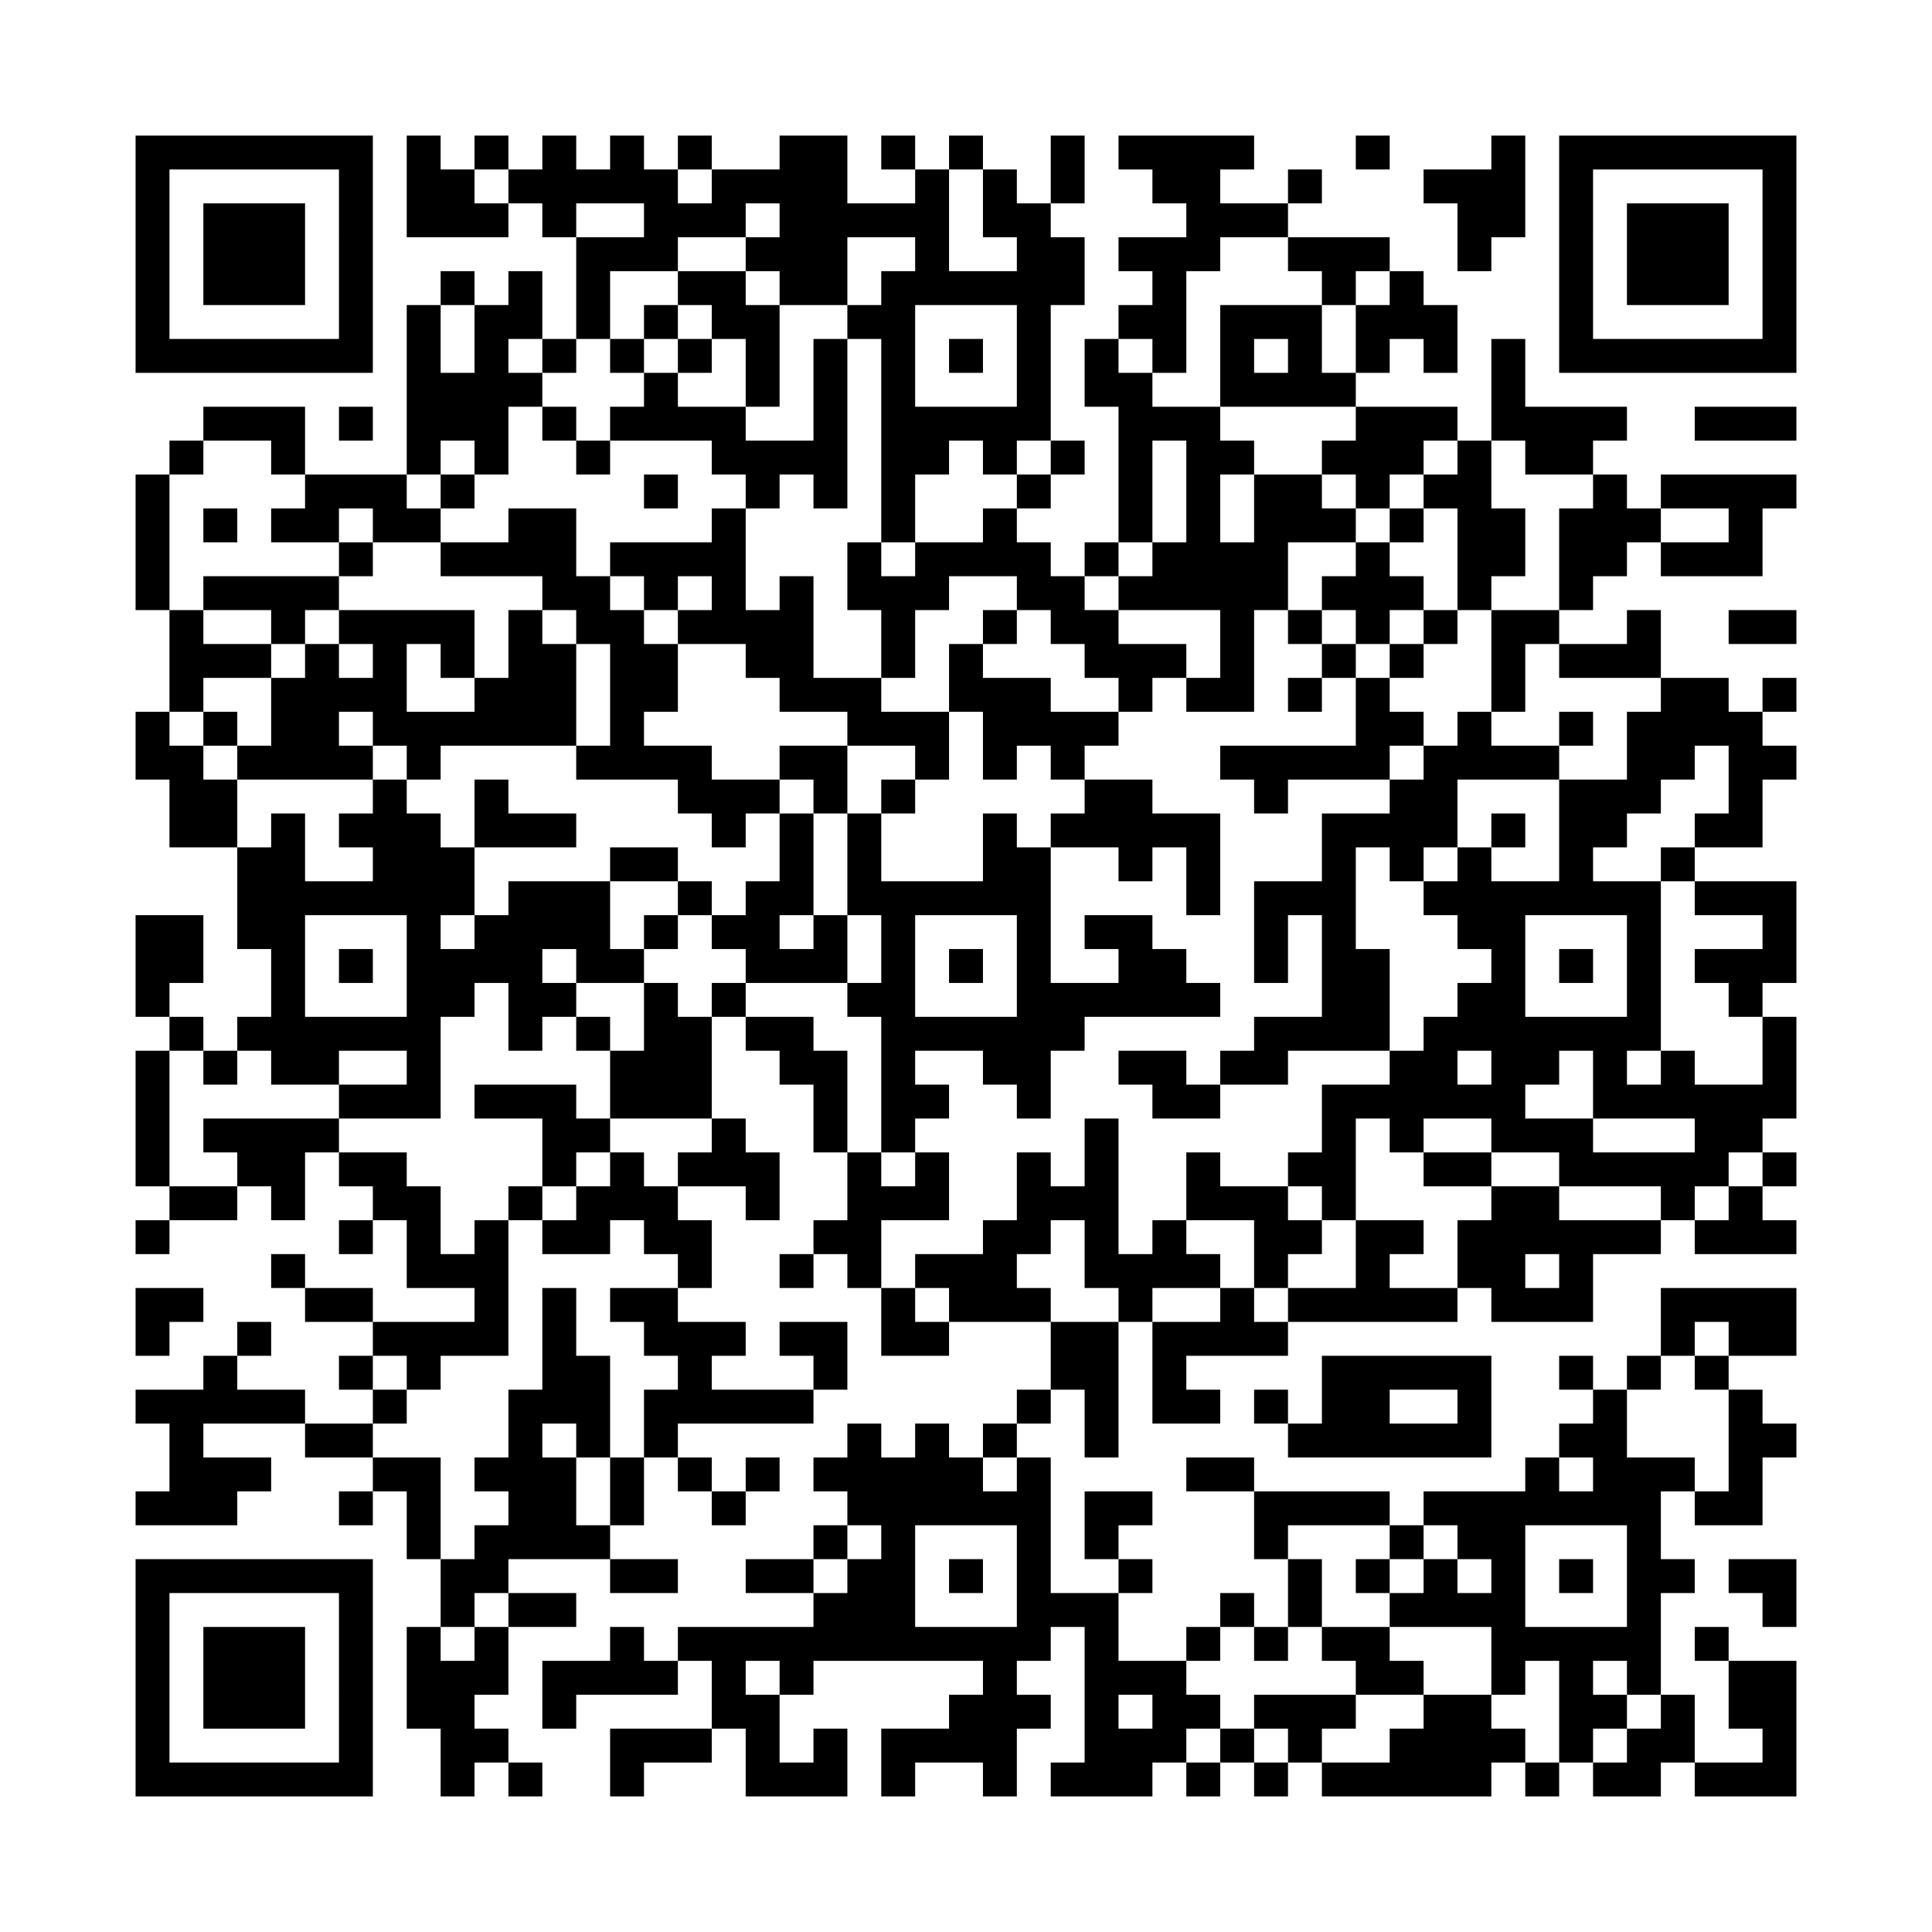
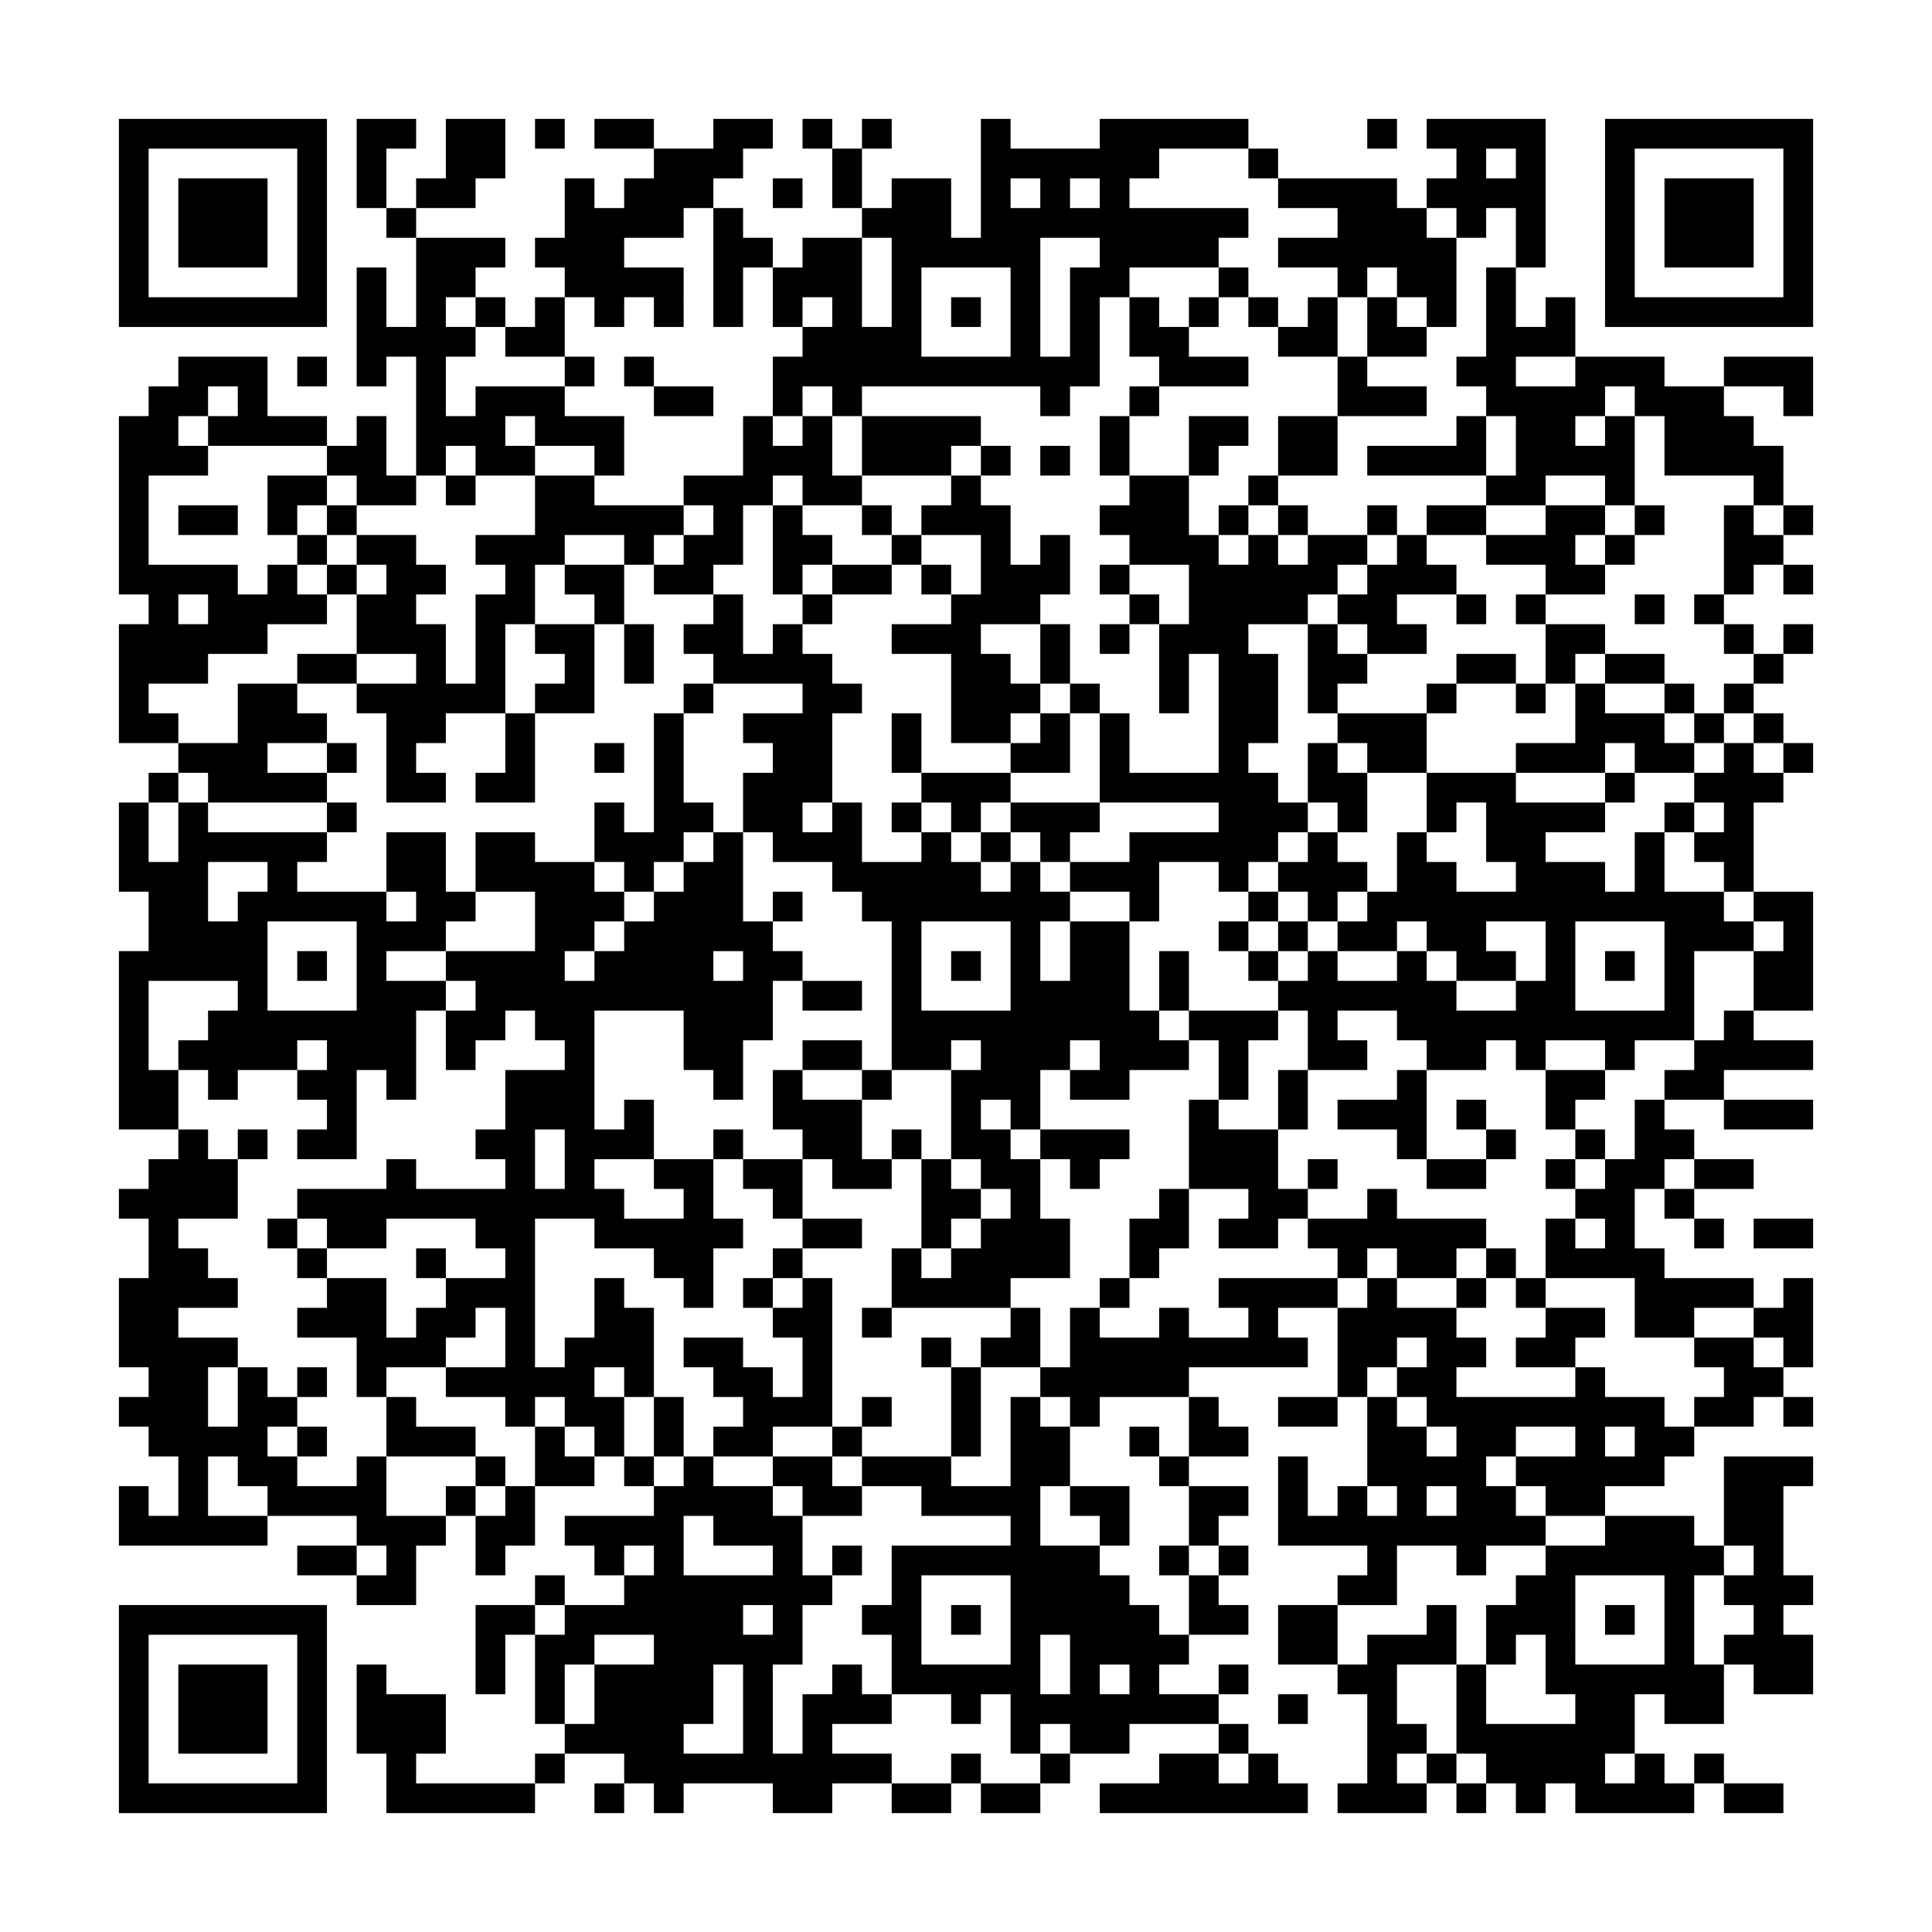
- <svg xmlns="http://www.w3.org/2000/svg" height="228" width="228" class="pyqrcode">
-   <path transform="scale(4)" stroke="#000" class="pyqrline" d="M4 4.5h7m1 0h1m1 0h1m1 0h1m1 0h1m1 0h1m2 0h2m1 0h1m1 0h1m2 0h1m1 0h4m3 0h1m3 0h1m1 0h7m-49 1h1m5 0h1m1 0h2m1 0h5m1 0h4m2 0h1m1 0h1m1 0h1m2 0h2m2 0h1m3 0h3m1 0h1m5 0h1m-49 1h1m1 0h3m1 0h1m1 0h3m1 0h1m2 0h3m1 0h5m1 0h2m4 0h3m5 0h2m1 0h1m1 0h3m1 0h1m-49 1h1m1 0h3m1 0h1m6 0h3m2 0h3m2 0h1m2 0h2m1 0h3m2 0h3m2 0h1m2 0h1m1 0h3m1 0h1m-49 1h1m1 0h3m1 0h1m2 0h1m1 0h1m1 0h1m2 0h2m1 0h2m1 0h6m2 0h1m4 0h1m1 0h1m4 0h1m1 0h3m1 0h1m-49 1h1m5 0h1m1 0h1m1 0h2m1 0h1m1 0h1m1 0h2m2 0h2m3 0h1m2 0h2m1 0h3m1 0h3m3 0h1m5 0h1m-49 1h7m1 0h1m1 0h1m1 0h1m1 0h1m1 0h1m1 0h1m1 0h1m1 0h1m1 0h1m1 0h1m1 0h1m1 0h1m1 0h1m1 0h1m1 0h1m1 0h1m1 0h1m1 0h7m-41 1h4m3 0h1m2 0h1m1 0h1m1 0h1m3 0h1m1 0h2m2 0h4m4 0h1m-39 1h3m1 0h1m1 0h3m1 0h1m1 0h4m2 0h1m1 0h5m2 0h3m4 0h3m1 0h4m2 0h3m-48 1h1m2 0h1m3 0h1m1 0h1m2 0h1m3 0h4m1 0h2m1 0h1m1 0h1m1 0h1m1 0h2m2 0h3m1 0h1m1 0h2m-43 1h1m4 0h3m1 0h1m5 0h1m2 0h1m1 0h1m1 0h1m3 0h1m2 0h1m1 0h1m1 0h2m1 0h1m1 0h2m3 0h1m1 0h4m-49 1h1m1 0h1m1 0h2m1 0h2m2 0h2m4 0h1m4 0h1m2 0h1m3 0h1m1 0h1m1 0h3m1 0h1m1 0h2m1 0h3m2 0h1m-48 1h1m5 0h1m2 0h4m1 0h4m3 0h1m1 0h4m1 0h1m1 0h4m2 0h1m2 0h2m1 0h2m1 0h3m-48 1h1m1 0h4m6 0h2m1 0h1m1 0h1m1 0h1m1 0h3m2 0h2m1 0h5m1 0h3m1 0h1m2 0h1m-42 1h1m2 0h1m1 0h4m1 0h1m1 0h2m1 0h4m2 0h1m2 0h1m1 0h2m3 0h1m1 0h1m1 0h1m1 0h1m1 0h2m2 0h1m2 0h2m-48 1h3m1 0h1m1 0h1m1 0h1m1 0h2m1 0h2m2 0h2m2 0h1m1 0h1m3 0h3m1 0h1m2 0h1m1 0h1m2 0h1m1 0h3m-44 1h1m2 0h4m2 0h3m1 0h2m3 0h3m2 0h3m2 0h1m1 0h2m1 0h1m1 0h1m3 0h1m4 0h2m1 0h1m-49 1h1m1 0h1m1 0h2m1 0h6m1 0h1m6 0h3m1 0h4m7 0h2m1 0h1m2 0h1m1 0h4m-48 1h2m1 0h4m1 0h1m4 0h4m2 0h2m2 0h1m1 0h1m1 0h1m4 0h5m1 0h4m2 0h2m1 0h2m-48 1h2m4 0h1m2 0h1m5 0h3m1 0h1m1 0h1m5 0h2m3 0h1m3 0h2m3 0h3m2 0h1m-47 1h2m1 0h1m1 0h3m1 0h3m4 0h1m1 0h1m1 0h1m3 0h1m1 0h5m3 0h4m1 0h1m1 0h2m2 0h2m-45 1h2m2 0h3m4 0h2m3 0h1m1 0h1m3 0h2m2 0h1m1 0h1m3 0h1m1 0h1m1 0h1m2 0h1m2 0h1m-43 1h7m1 0h3m2 0h1m1 0h2m1 0h6m4 0h1m1 0h3m2 0h7m1 0h3m-49 1h2m1 0h2m3 0h1m1 0h4m1 0h1m1 0h2m1 0h1m1 0h1m3 0h1m1 0h2m3 0h1m1 0h1m3 0h2m3 0h1m3 0h1m-49 1h2m2 0h1m1 0h1m1 0h4m1 0h2m3 0h3m1 0h1m1 0h1m1 0h1m2 0h2m2 0h1m1 0h2m3 0h1m1 0h1m1 0h1m1 0h3m-49 1h1m3 0h1m3 0h2m1 0h2m2 0h1m1 0h1m3 0h2m3 0h6m3 0h2m2 0h2m3 0h1m2 0h1m-47 1h1m1 0h6m2 0h1m1 0h1m1 0h2m1 0h2m2 0h6m5 0h4m1 0h7m3 0h1m-49 1h1m1 0h1m1 0h2m2 0h1m5 0h3m2 0h2m1 0h1m2 0h2m2 0h2m1 0h2m3 0h2m1 0h2m1 0h1m1 0h1m2 0h1m-49 1h1m5 0h3m1 0h3m1 0h3m3 0h1m1 0h2m2 0h1m3 0h2m3 0h6m2 0h6m-49 1h1m1 0h4m6 0h2m3 0h1m2 0h1m1 0h1m5 0h1m6 0h1m1 0h1m2 0h3m3 0h2m-48 1h1m2 0h2m1 0h2m4 0h1m1 0h1m1 0h3m2 0h1m1 0h1m2 0h1m1 0h1m2 0h1m2 0h2m2 0h2m2 0h5m1 0h1m-48 1h2m1 0h1m2 0h2m2 0h1m1 0h3m2 0h1m2 0h3m2 0h3m2 0h3m1 0h1m4 0h2m3 0h1m1 0h1m-48 1h1m5 0h1m1 0h1m1 0h1m1 0h2m1 0h2m3 0h2m3 0h2m1 0h1m1 0h1m2 0h2m1 0h2m1 0h6m1 0h3m-45 1h1m3 0h3m5 0h1m2 0h1m1 0h1m1 0h3m2 0h4m1 0h1m2 0h1m2 0h2m1 0h1m-43 1h2m3 0h2m3 0h1m1 0h1m1 0h2m6 0h1m1 0h3m2 0h1m2 0h1m1 0h5m1 0h3m2 0h4m-49 1h1m2 0h1m3 0h4m1 0h1m2 0h3m1 0h2m1 0h2m3 0h2m1 0h4m11 0h1m1 0h2m-47 1h1m3 0h1m1 0h1m3 0h2m2 0h1m3 0h1m6 0h2m1 0h1m4 0h5m2 0h1m1 0h1m1 0h1m-47 1h5m2 0h1m3 0h3m1 0h5m6 0h1m1 0h1m1 0h2m1 0h1m1 0h2m2 0h1m3 0h1m3 0h1m-47 1h1m3 0h2m4 0h1m1 0h1m1 0h1m5 0h1m1 0h1m1 0h1m2 0h1m5 0h6m2 0h2m3 0h2m-48 1h3m3 0h2m1 0h3m1 0h1m1 0h1m1 0h1m1 0h5m1 0h1m4 0h2m8 0h1m1 0h3m1 0h1m-48 1h3m3 0h1m1 0h1m2 0h2m1 0h1m2 0h1m3 0h6m1 0h2m3 0h4m1 0h7m1 0h2m-40 1h1m1 0h4m6 0h1m1 0h1m3 0h1m1 0h1m4 0h1m3 0h1m1 0h2m3 0h1m-45 1h7m2 0h2m3 0h2m2 0h2m1 0h2m1 0h1m1 0h1m2 0h1m4 0h1m1 0h1m1 0h1m1 0h1m1 0h1m1 0h2m1 0h2m-49 1h1m5 0h1m2 0h1m1 0h2m7 0h3m3 0h3m3 0h1m1 0h1m2 0h4m3 0h1m3 0h1m-49 1h1m1 0h3m1 0h1m1 0h1m1 0h1m3 0h1m1 0h11m1 0h1m2 0h1m1 0h1m1 0h2m3 0h5m1 0h1m-47 1h1m1 0h3m1 0h1m1 0h3m1 0h4m1 0h1m1 0h1m5 0h1m2 0h3m5 0h2m2 0h1m1 0h1m1 0h1m2 0h2m-49 1h1m1 0h3m1 0h1m1 0h2m2 0h1m4 0h2m5 0h3m1 0h1m1 0h2m1 0h3m2 0h2m2 0h2m1 0h1m1 0h2m-49 1h1m5 0h1m2 0h2m3 0h3m1 0h1m1 0h1m1 0h4m2 0h3m1 0h1m1 0h1m2 0h4m1 0h1m1 0h2m2 0h1m-49 1h7m2 0h1m1 0h1m2 0h1m3 0h3m1 0h1m2 0h1m1 0h3m1 0h1m1 0h1m1 0h5m1 0h1m1 0h2m1 0h3" />
+ <svg xmlns="http://www.w3.org/2000/svg" height="260" width="260" class="pyqrcode">
+   <path transform="scale(4)" stroke="#000" class="pyqrline" d="M4 4.5h7m1 0h2m1 0h2m1 0h1m1 0h2m2 0h2m1 0h1m1 0h1m3 0h1m3 0h5m4 0h1m1 0h4m2 0h7m-57 1h1m5 0h1m1 0h1m2 0h2m5 0h3m3 0h1m4 0h6m3 0h1m6 0h1m1 0h1m2 0h1m5 0h1m-57 1h1m1 0h3m1 0h1m1 0h1m1 0h2m3 0h1m1 0h3m2 0h1m1 0h1m1 0h2m1 0h1m1 0h1m1 0h1m5 0h4m1 0h4m2 0h1m1 0h3m1 0h1m-57 1h1m1 0h3m1 0h1m2 0h1m5 0h4m1 0h1m4 0h3m1 0h9m3 0h3m1 0h1m1 0h1m2 0h1m1 0h3m1 0h1m-57 1h1m1 0h3m1 0h1m3 0h3m1 0h3m3 0h2m1 0h2m1 0h5m2 0h4m2 0h6m2 0h1m2 0h1m1 0h3m1 0h1m-57 1h1m5 0h1m1 0h1m1 0h2m3 0h4m1 0h1m1 0h3m1 0h1m3 0h1m1 0h2m3 0h1m3 0h1m1 0h2m1 0h1m3 0h1m5 0h1m-57 1h7m1 0h1m1 0h1m1 0h1m1 0h1m1 0h1m1 0h1m1 0h1m1 0h1m1 0h1m1 0h1m1 0h1m1 0h1m1 0h1m1 0h1m1 0h1m1 0h1m1 0h1m1 0h1m1 0h1m1 0h1m1 0h1m1 0h7m-49 1h4m1 0h2m8 0h4m3 0h1m1 0h1m1 0h2m3 0h2m1 0h2m2 0h3m-47 1h3m1 0h1m1 0h1m1 0h1m4 0h1m1 0h1m4 0h11m2 0h3m3 0h1m3 0h2m2 0h3m2 0h3m-56 1h2m1 0h1m5 0h1m1 0h3m3 0h2m2 0h1m1 0h1m6 0h1m2 0h1m6 0h3m2 0h4m1 0h3m2 0h1m-57 1h2m1 0h4m1 0h1m1 0h3m1 0h3m4 0h1m1 0h1m1 0h4m4 0h1m2 0h2m1 0h2m4 0h1m1 0h2m1 0h1m1 0h3m-55 1h3m4 0h2m1 0h1m1 0h2m2 0h1m4 0h3m1 0h3m1 0h1m1 0h1m1 0h1m2 0h1m2 0h2m1 0h4m1 0h4m1 0h4m-56 1h1m4 0h2m1 0h2m1 0h1m2 0h2m3 0h3m1 0h2m3 0h1m5 0h2m2 0h1m7 0h2m2 0h1m4 0h1m-56 1h1m1 0h2m1 0h1m1 0h1m6 0h5m1 0h1m1 0h1m2 0h1m1 0h3m3 0h3m1 0h1m1 0h1m2 0h1m1 0h2m2 0h2m1 0h1m2 0h1m1 0h1m-57 1h1m5 0h1m1 0h2m2 0h3m2 0h1m1 0h2m1 0h2m2 0h1m2 0h1m1 0h1m2 0h3m1 0h1m1 0h2m1 0h1m2 0h3m1 0h1m3 0h2m-56 1h4m1 0h1m1 0h1m1 0h2m2 0h1m1 0h2m1 0h2m2 0h1m1 0h2m1 0h1m1 0h3m1 0h1m2 0h5m1 0h3m3 0h2m4 0h1m1 0h1m-56 1h1m1 0h4m1 0h2m2 0h2m2 0h1m3 0h1m2 0h1m4 0h3m3 0h1m1 0h4m1 0h2m2 0h1m1 0h1m3 0h1m1 0h1m-54 1h5m3 0h3m1 0h1m1 0h2m1 0h1m1 0h2m1 0h1m3 0h3m2 0h1m1 0h1m1 0h3m2 0h1m1 0h2m4 0h2m4 0h1m1 0h1m-57 1h3m3 0h2m2 0h1m1 0h1m2 0h1m1 0h1m2 0h4m4 0h2m1 0h1m3 0h1m1 0h2m1 0h2m3 0h2m1 0h1m1 0h2m3 0h1m-56 1h1m3 0h2m2 0h5m1 0h2m3 0h1m3 0h2m3 0h3m1 0h1m2 0h1m1 0h2m1 0h1m3 0h1m2 0h1m1 0h1m2 0h1m1 0h1m-55 1h2m2 0h3m2 0h2m2 0h1m4 0h1m2 0h3m2 0h1m1 0h2m1 0h1m1 0h1m3 0h2m2 0h3m5 0h3m1 0h1m1 0h1m-54 1h3m2 0h1m1 0h1m3 0h1m2 0h1m1 0h1m3 0h2m2 0h1m3 0h2m1 0h1m3 0h1m2 0h1m1 0h2m3 0h3m1 0h2m1 0h1m1 0h1m-56 1h1m1 0h4m2 0h2m1 0h2m4 0h1m2 0h3m3 0h3m3 0h6m1 0h2m2 0h3m3 0h1m2 0h3m-56 1h1m1 0h1m4 0h1m8 0h1m1 0h2m1 0h2m1 0h1m1 0h1m1 0h1m1 0h3m4 0h3m1 0h1m2 0h1m1 0h4m2 0h1m1 0h1m-55 1h1m1 0h5m2 0h2m1 0h2m2 0h3m1 0h1m1 0h3m2 0h1m1 0h1m1 0h1m2 0h5m1 0h1m2 0h1m2 0h2m3 0h1m1 0h2m-55 1h3m2 0h1m3 0h2m1 0h4m1 0h1m1 0h2m3 0h5m1 0h1m1 0h3m2 0h1m1 0h3m1 0h2m2 0h3m1 0h1m2 0h1m-54 1h2m1 0h5m1 0h2m2 0h3m1 0h3m1 0h1m2 0h7m2 0h1m3 0h1m1 0h1m1 0h12m1 0h2m-56 1h4m3 0h3m3 0h2m1 0h5m4 0h1m3 0h1m1 0h2m3 0h1m1 0h1m1 0h2m1 0h2m2 0h1m3 0h3m1 0h1m-57 1h5m1 0h1m1 0h1m2 0h4m1 0h4m1 0h2m3 0h1m1 0h1m1 0h1m1 0h2m1 0h1m2 0h1m1 0h1m2 0h1m1 0h2m1 0h1m1 0h1m1 0h1m2 0h2m-57 1h1m3 0h1m3 0h3m1 0h10m1 0h2m1 0h1m3 0h4m1 0h1m3 0h6m2 0h2m3 0h1m2 0h2m-57 1h1m2 0h7m1 0h2m1 0h2m3 0h3m4 0h9m1 0h3m1 0h1m2 0h10m1 0h1m-55 1h1m1 0h4m1 0h3m1 0h1m3 0h1m3 0h2m2 0h2m1 0h2m1 0h3m1 0h3m1 0h1m2 0h2m2 0h2m1 0h1m2 0h1m2 0h4m-57 1h2m1 0h1m2 0h2m1 0h1m3 0h3m4 0h1m1 0h1m2 0h1m2 0h3m1 0h2m3 0h1m1 0h1m3 0h1m4 0h2m2 0h2m-54 1h2m5 0h1m5 0h3m1 0h1m4 0h3m3 0h1m1 0h1m5 0h1m2 0h1m1 0h3m1 0h1m2 0h1m2 0h1m2 0h3m-55 1h1m1 0h1m1 0h2m4 0h2m1 0h3m2 0h1m2 0h2m1 0h1m1 0h2m1 0h3m2 0h3m4 0h1m2 0h1m2 0h1m1 0h2m-52 1h3m5 0h1m3 0h1m1 0h1m2 0h2m1 0h2m1 0h2m1 0h1m1 0h2m1 0h1m3 0h3m1 0h1m3 0h2m2 0h1m1 0h2m1 0h2m-55 1h4m2 0h11m2 0h1m2 0h1m4 0h2m1 0h1m4 0h1m2 0h2m2 0h1m6 0h2m1 0h1m-52 1h1m3 0h1m1 0h2m3 0h2m2 0h5m2 0h2m2 0h1m1 0h3m2 0h2m1 0h2m1 0h6m2 0h1m1 0h1m2 0h1m1 0h2m-56 1h2m3 0h1m3 0h1m2 0h1m4 0h2m2 0h1m3 0h1m1 0h4m2 0h1m6 0h1m1 0h2m1 0h1m1 0h4m-52 1h4m3 0h2m2 0h3m2 0h1m2 0h1m1 0h1m1 0h1m2 0h4m3 0h1m3 0h4m1 0h1m2 0h1m1 0h1m3 0h4m1 0h1m-57 1h2m4 0h3m1 0h2m1 0h1m2 0h2m4 0h2m1 0h1m4 0h1m1 0h1m2 0h1m2 0h1m2 0h4m3 0h2m1 0h2m2 0h2m-57 1h4m4 0h3m2 0h1m1 0h3m1 0h2m2 0h1m3 0h1m1 0h2m1 0h8m1 0h2m1 0h2m1 0h2m4 0h2m1 0h1m-56 1h2m1 0h1m1 0h1m1 0h1m2 0h5m1 0h1m2 0h2m1 0h1m4 0h1m2 0h5m5 0h1m1 0h2m4 0h1m4 0h2m-56 1h3m1 0h2m3 0h1m3 0h1m1 0h2m1 0h1m2 0h3m1 0h1m2 0h1m1 0h1m1 0h1m3 0h1m2 0h2m1 0h1m1 0h8m1 0h2m1 0h1m-56 1h4m1 0h1m2 0h3m2 0h1m1 0h1m1 0h1m1 0h2m2 0h1m3 0h1m1 0h2m2 0h1m1 0h2m4 0h2m1 0h2m2 0h1m1 0h2m-51 1h1m1 0h2m2 0h1m3 0h1m1 0h2m1 0h1m1 0h1m2 0h2m1 0h3m2 0h2m3 0h1m3 0h1m2 0h4m1 0h5m2 0h3m-57 1h1m1 0h1m2 0h4m2 0h1m1 0h1m4 0h4m1 0h2m2 0h4m1 0h2m2 0h2m1 0h1m1 0h1m1 0h1m1 0h2m1 0h2m4 0h2m-56 1h5m3 0h3m1 0h2m1 0h4m1 0h3m7 0h1m2 0h1m2 0h1m2 0h9m2 0h3m1 0h2m-50 1h2m1 0h1m2 0h1m3 0h1m1 0h1m3 0h1m1 0h1m1 0h7m2 0h1m1 0h1m4 0h1m2 0h1m2 0h6m1 0h1m-48 1h2m4 0h1m2 0h7m2 0h1m3 0h4m2 0h1m4 0h2m4 0h2m3 0h1m1 0h3m-57 1h7m5 0h2m1 0h6m1 0h1m2 0h2m1 0h1m1 0h5m1 0h2m1 0h2m3 0h1m1 0h3m1 0h1m1 0h1m2 0h1m-56 1h1m5 0h1m5 0h1m1 0h2m2 0h5m3 0h1m3 0h1m1 0h4m3 0h2m1 0h3m1 0h1m1 0h1m3 0h1m1 0h3m-57 1h1m1 0h3m1 0h1m1 0h1m3 0h1m1 0h1m1 0h4m1 0h1m2 0h1m1 0h5m1 0h1m1 0h1m2 0h1m3 0h2m2 0h1m2 0h6m1 0h2m-57 1h1m1 0h3m1 0h1m1 0h3m3 0h1m1 0h4m1 0h1m1 0h3m2 0h1m1 0h7m2 0h1m2 0h1m2 0h1m3 0h2m1 0h2m-54 1h1m1 0h3m1 0h1m1 0h3m4 0h4m2 0h1m1 0h1m6 0h1m1 0h2m3 0h1m4 0h2m1 0h6m-51 1h1m5 0h1m2 0h1m4 0h1m2 0h9m2 0h1m2 0h1m3 0h2m1 0h1m3 0h1m1 0h1m1 0h4m1 0h1m1 0h1m-54 1h7m2 0h5m2 0h1m1 0h1m3 0h2m2 0h2m1 0h2m2 0h7m1 0h3m1 0h1m1 0h1m1 0h4m1 0h2" />
</svg>
